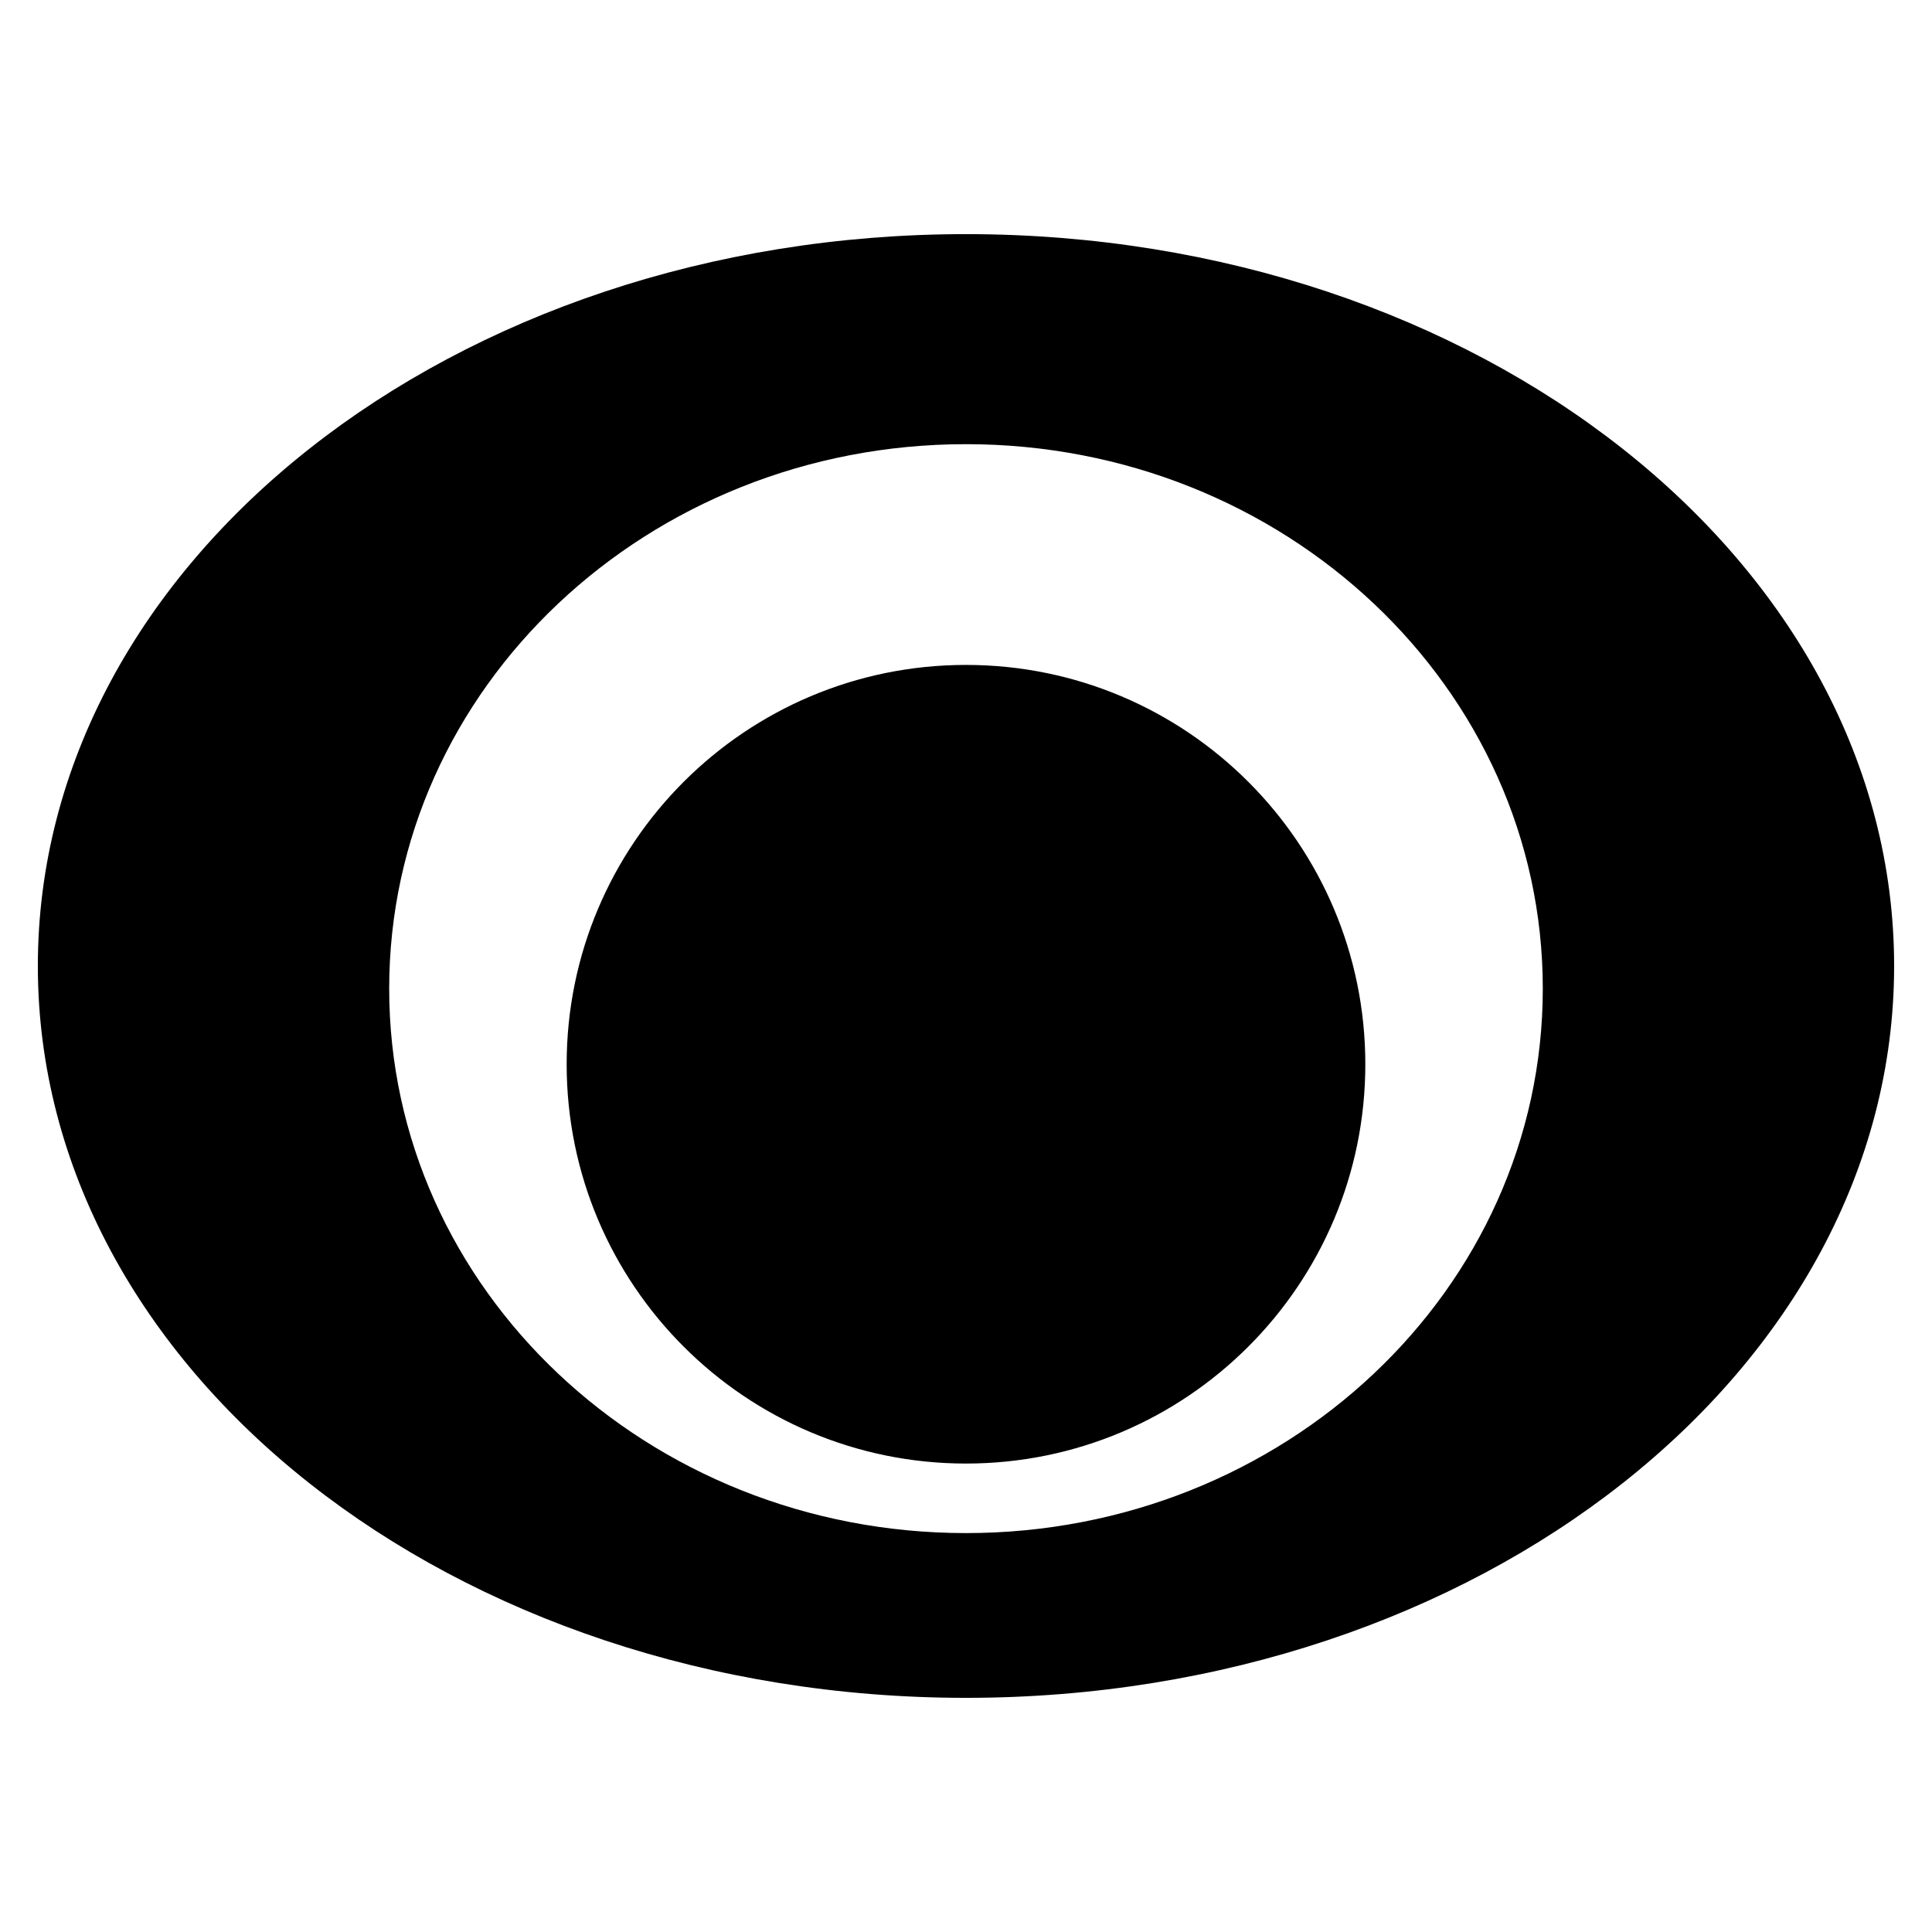
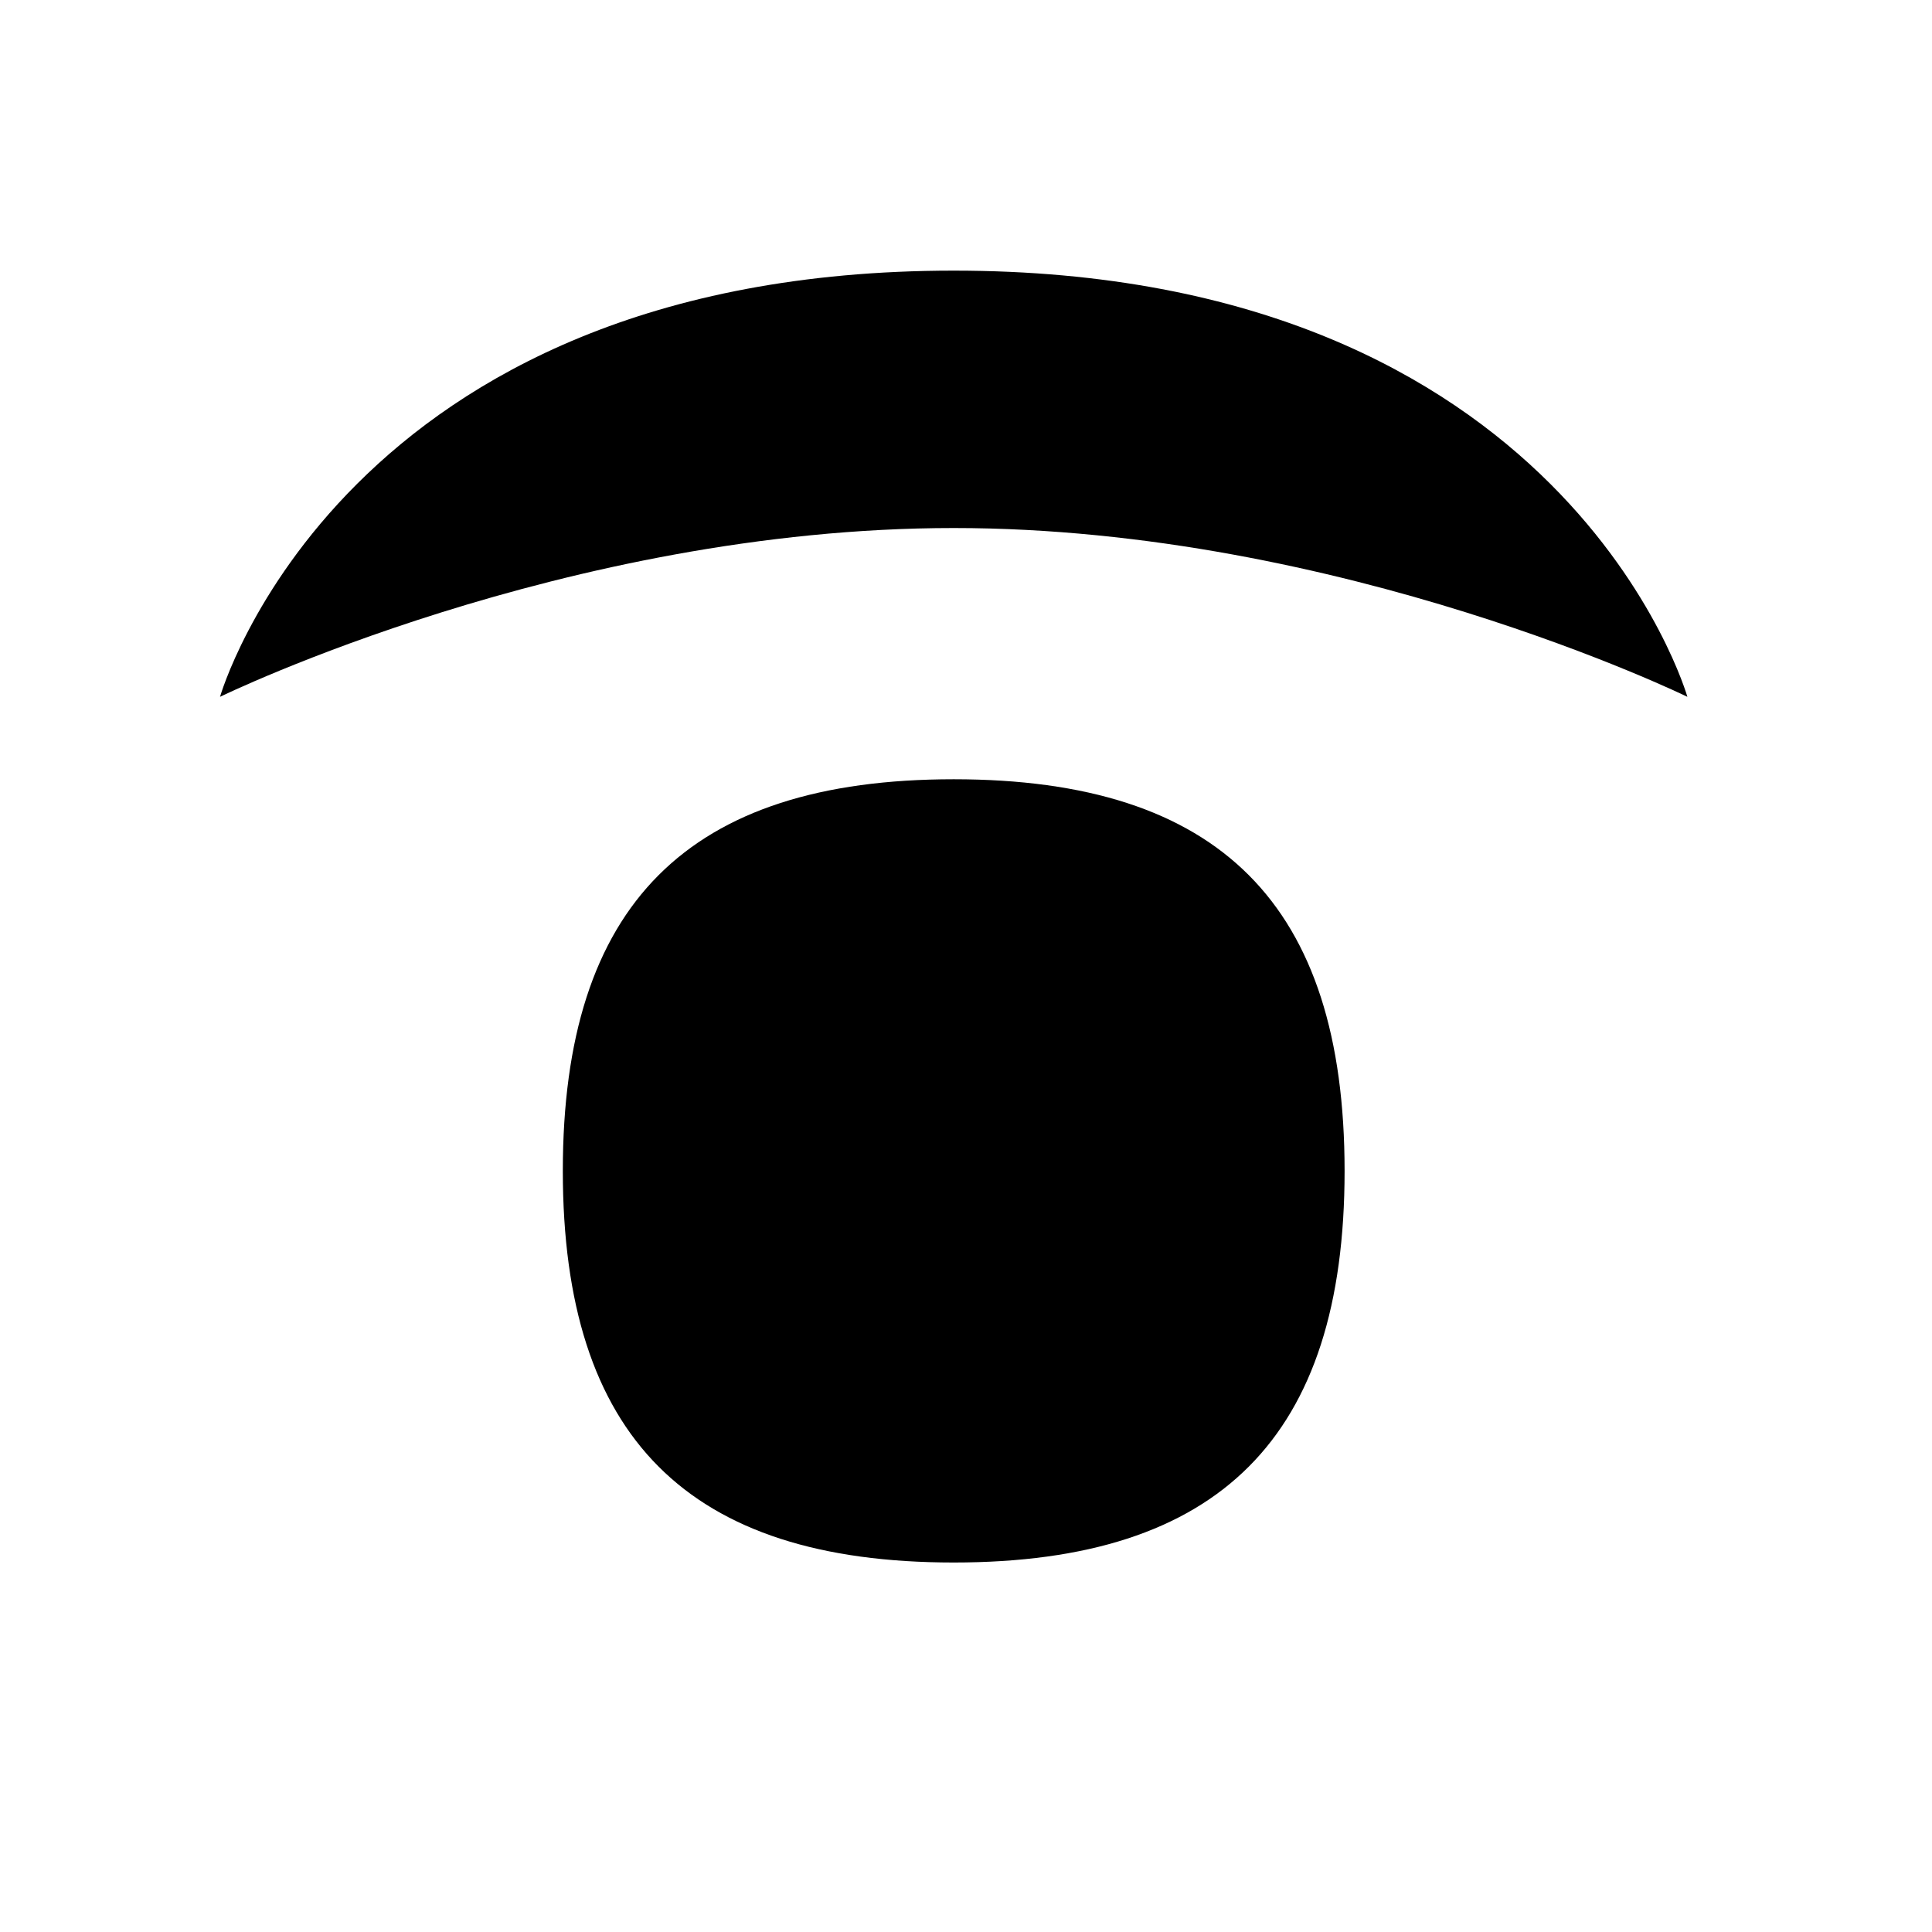
<svg xmlns="http://www.w3.org/2000/svg" id="svg8" version="1.1" viewBox="0 0 33.867 33.867" height="128" width="128">
  <defs id="defs2" />
-   <path style="opacity:1;fill:#000000;fill-opacity:1;fill-rule:nonzero;stroke:none;stroke-width:3.78;stroke-linecap:square;stroke-linejoin:miter;stroke-miterlimit:4;stroke-dasharray:none;stroke-dashoffset:0;stroke-opacity:0.989;paint-order:fill markers stroke" d="M 64 15.512 A 61.493 48.487 0 0 0 2.508 64 A 61.493 48.487 0 0 0 64 112.488 A 61.493 48.487 0 0 0 125.492 64 A 61.493 48.487 0 0 0 64 15.512 z M 64 29.428 A 38.214 36.071 0 0 1 102.215 65.5 A 38.214 36.071 0 0 1 64 101.572 A 38.214 36.071 0 0 1 25.785 65.5 A 38.214 36.071 0 0 1 64 29.428 z M 64 44.053 A 26.457 26.457 0 0 0 37.543 70.508 A 26.457 26.457 0 0 0 64 96.965 A 26.457 26.457 0 0 0 90.457 70.508 A 26.457 26.457 0 0 0 64 44.053 z " transform="scale(0.2645833)" id="path838" />
+   <path style="opacity:1;fill:#000000;fill-opacity:1;fill-rule:nonzero;stroke:none;stroke-width:1.408;stroke-linecap:square;stroke-linejoin:miter;stroke-miterlimit:4;stroke-dasharray:none;stroke-dashoffset:0;stroke-opacity:0.989;paint-order:fill markers stroke" d="m 16.718,4.744 c -10.735,0 -12.861,7.471 -12.861,7.471 0,0 6.055,-2.959 12.861,-2.959 6.807,0 12.861,2.959 12.861,2.959 0,0 -2.127,-7.471 -12.861,-7.471 z m 0,8.916 c -4.661,-3.3e-5 -6.852,2.197 -6.852,6.865 1.582e-4,4.668 2.191,6.865 6.852,6.865 4.661,3.5e-5 6.852,-2.197 6.852,-6.865 -1.6e-4,-4.668 -2.191,-6.865 -6.852,-6.865 z" id="path851" />
</svg>
